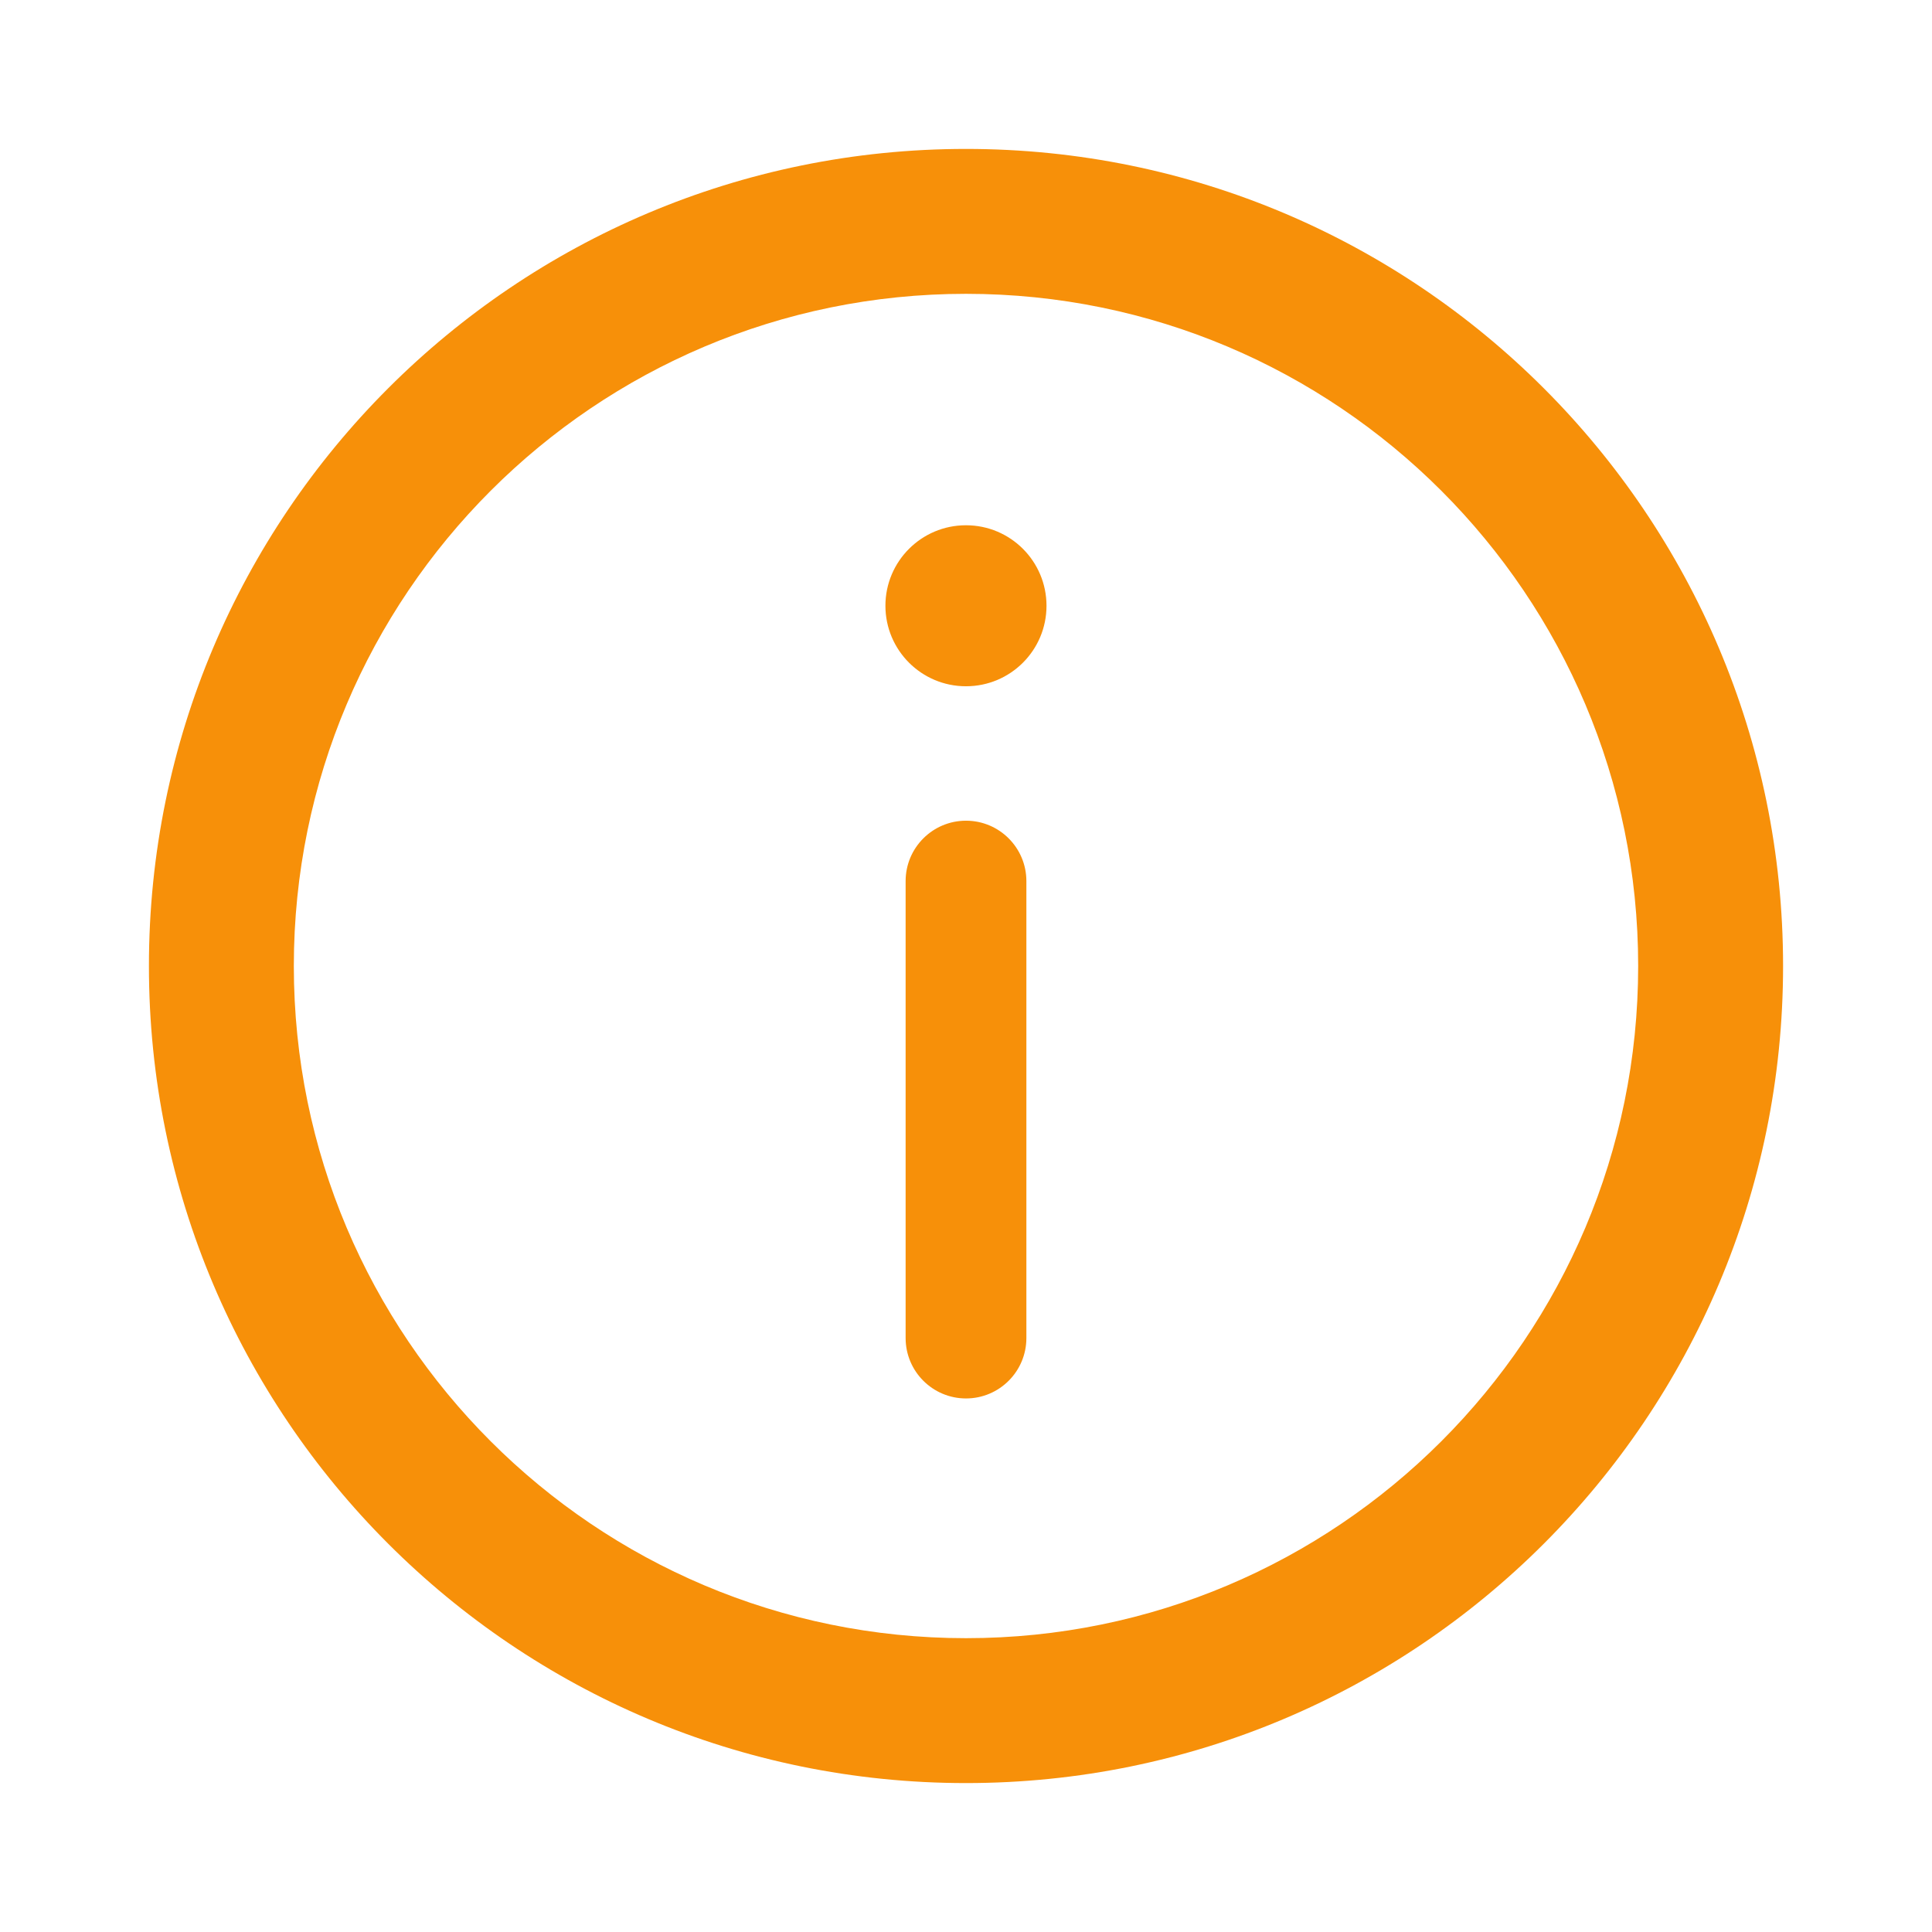
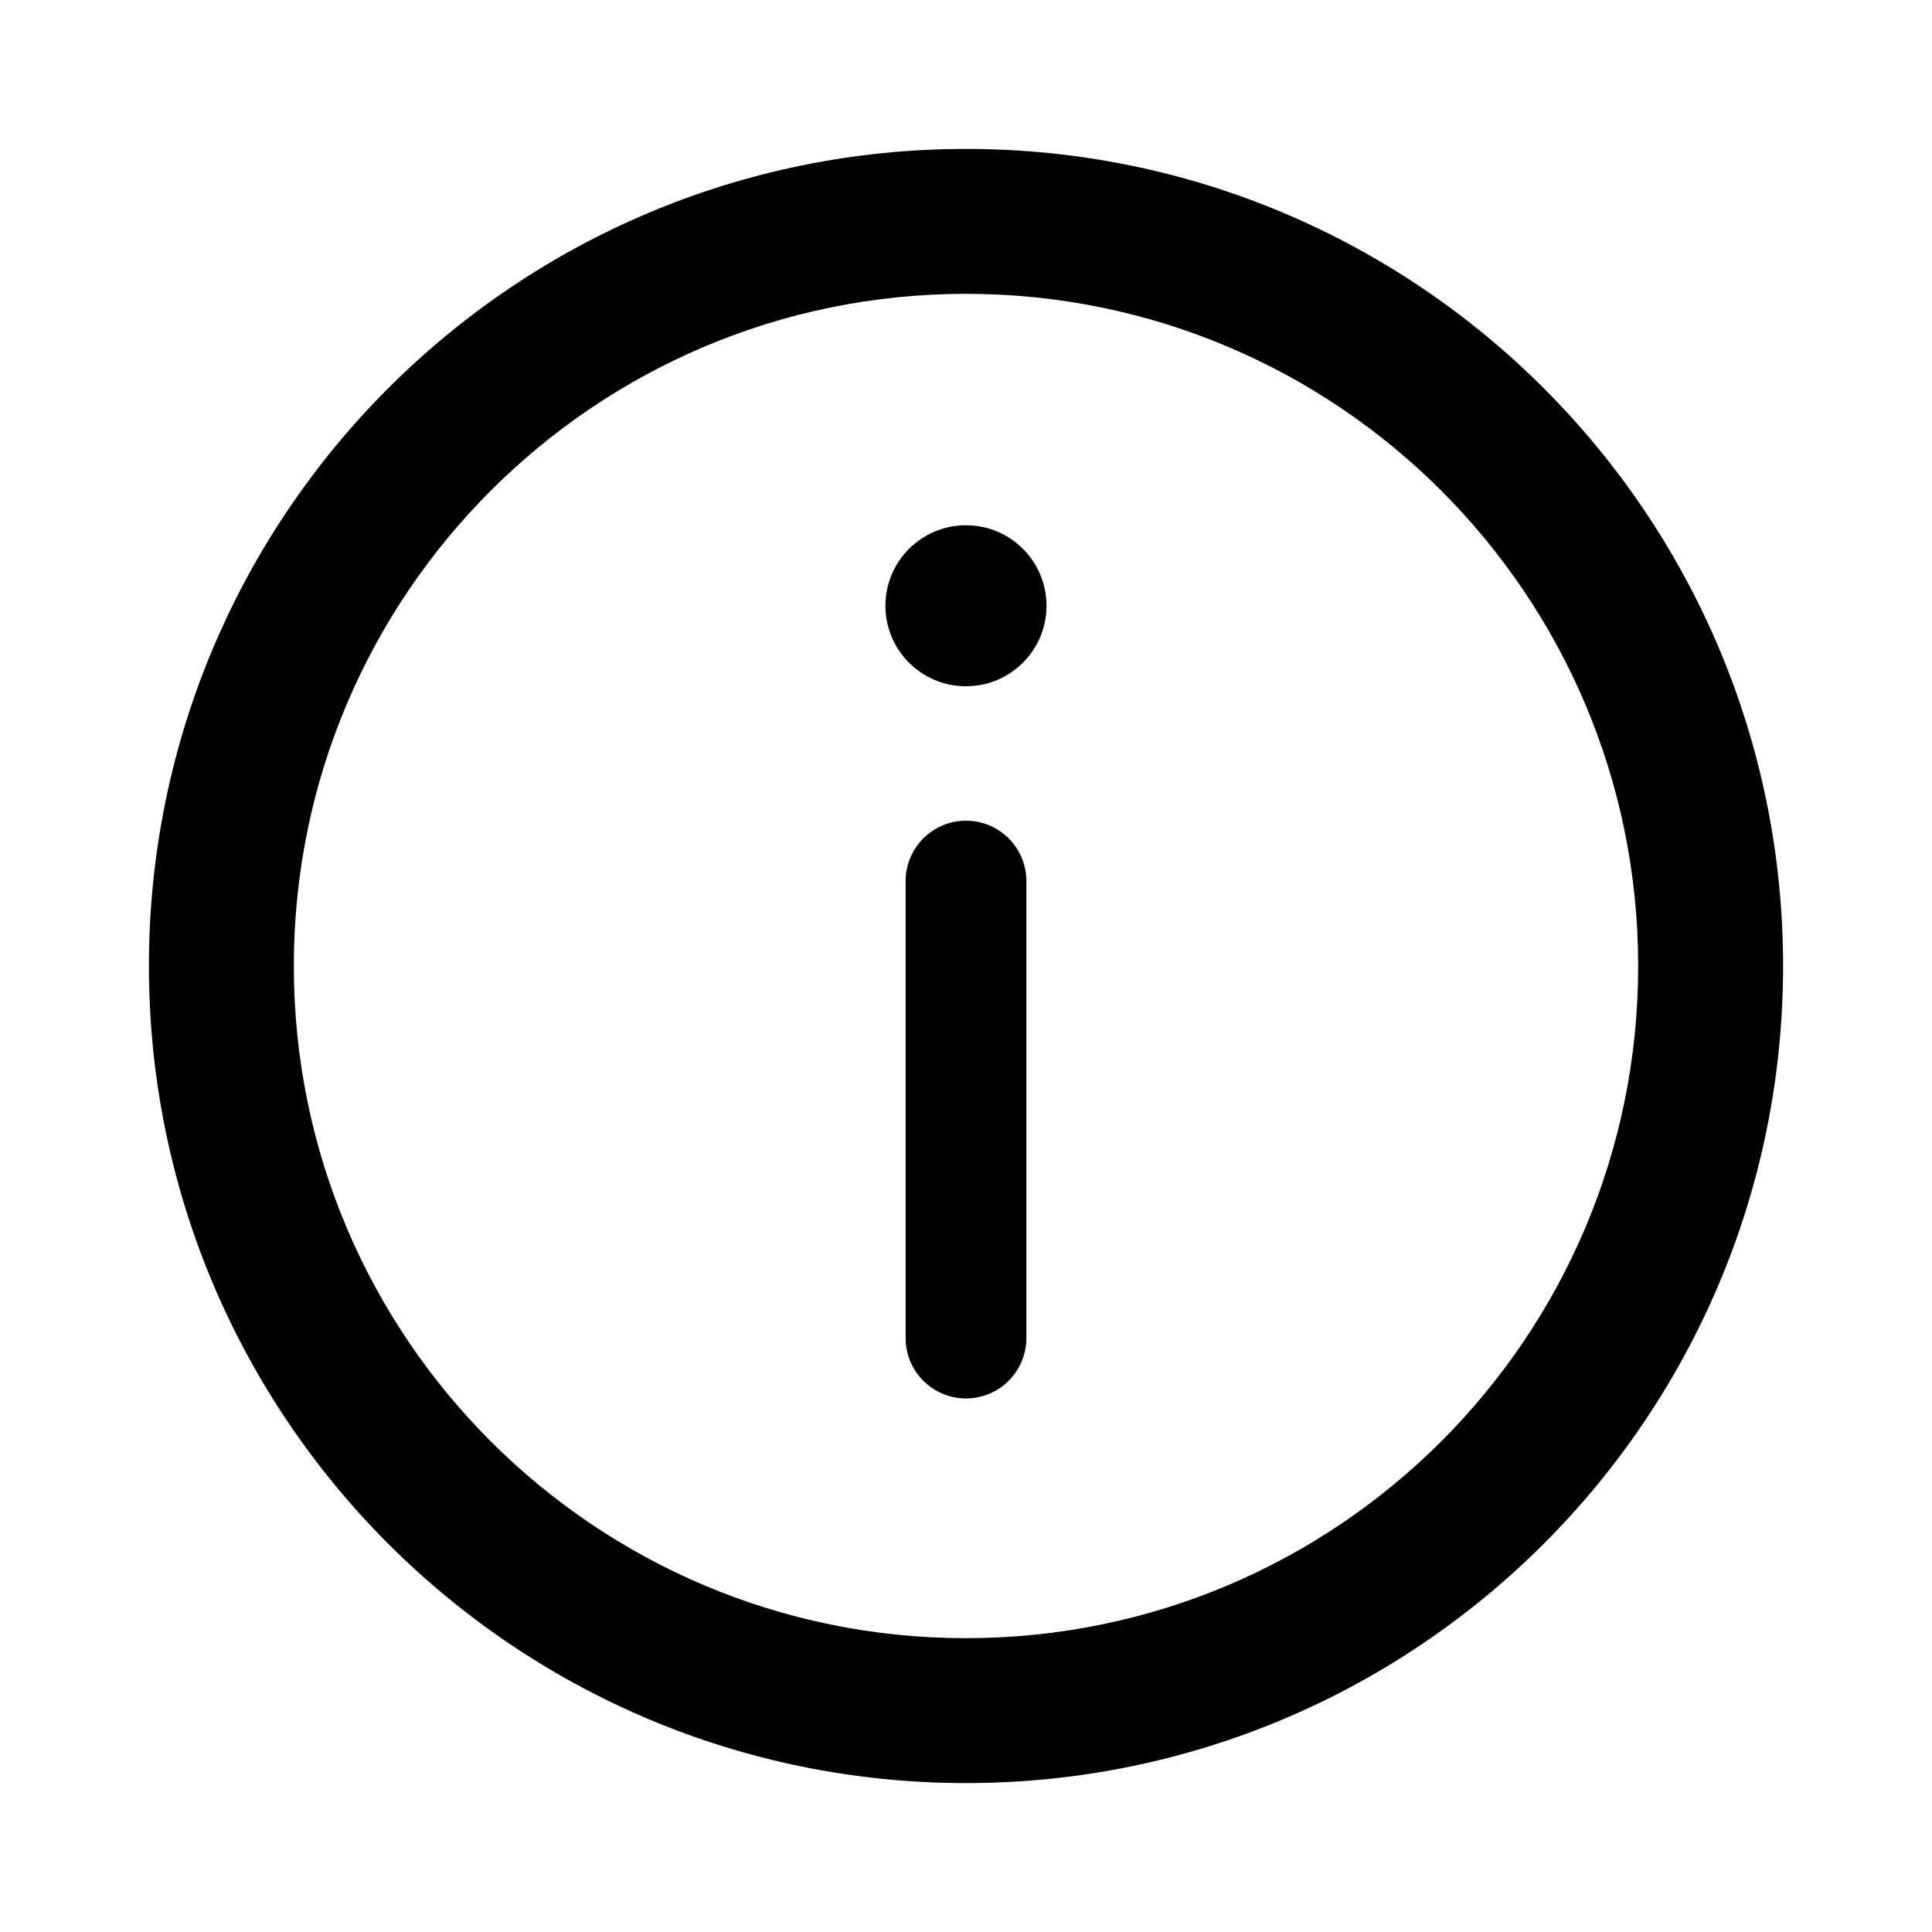
<svg xmlns="http://www.w3.org/2000/svg" className="size-5" width="24" height="24" viewBox="0 0 24 24" fill="none">
-   <path fillRule="evenodd" clipRule="evenodd" d="M3.65 12C3.65 7.389 7.389 3.65 12 3.65C16.612 3.65 20.35 7.389 20.35 12C20.35 16.612 16.612 20.35 12 20.35C7.389 20.35 3.65 16.612 3.65 12ZM12 1.85C6.394 1.85 1.85 6.394 1.85 12C1.85 17.606 6.394 22.15 12 22.15C17.606 22.15 22.15 17.606 22.15 12C22.15 6.394 17.606 1.85 12 1.85ZM10.999 7.525C10.999 8.077 11.447 8.525 11.999 8.525H12C12.553 8.525 13 8.077 13 7.525C13 6.973 12.553 6.525 12 6.525H11.999C11.447 6.525 10.999 6.973 10.999 7.525ZM12 17.372C11.586 17.372 11.25 17.036 11.25 16.622V10.945C11.25 10.531 11.586 10.195 12 10.195C12.414 10.195 12.75 10.531 12.75 10.945V16.622C12.75 17.036 12.414 17.372 12 17.372Z" fill="#F79009" />
+   <path fillRule="evenodd" clipRule="evenodd" d="M3.65 12C3.65 7.389 7.389 3.65 12 3.65C16.612 3.65 20.35 7.389 20.35 12C20.35 16.612 16.612 20.35 12 20.35C7.389 20.35 3.65 16.612 3.65 12ZM12 1.85C6.394 1.85 1.85 6.394 1.85 12C1.85 17.606 6.394 22.15 12 22.15C17.606 22.15 22.15 17.606 22.15 12C22.15 6.394 17.606 1.85 12 1.85ZM10.999 7.525C10.999 8.077 11.447 8.525 11.999 8.525H12C12.553 8.525 13 8.077 13 7.525C13 6.973 12.553 6.525 12 6.525H11.999C11.447 6.525 10.999 6.973 10.999 7.525ZM12 17.372C11.586 17.372 11.25 17.036 11.25 16.622V10.945C11.25 10.531 11.586 10.195 12 10.195C12.414 10.195 12.75 10.531 12.75 10.945V16.622C12.75 17.036 12.414 17.372 12 17.372Z" fill="currentColor" />
</svg>
